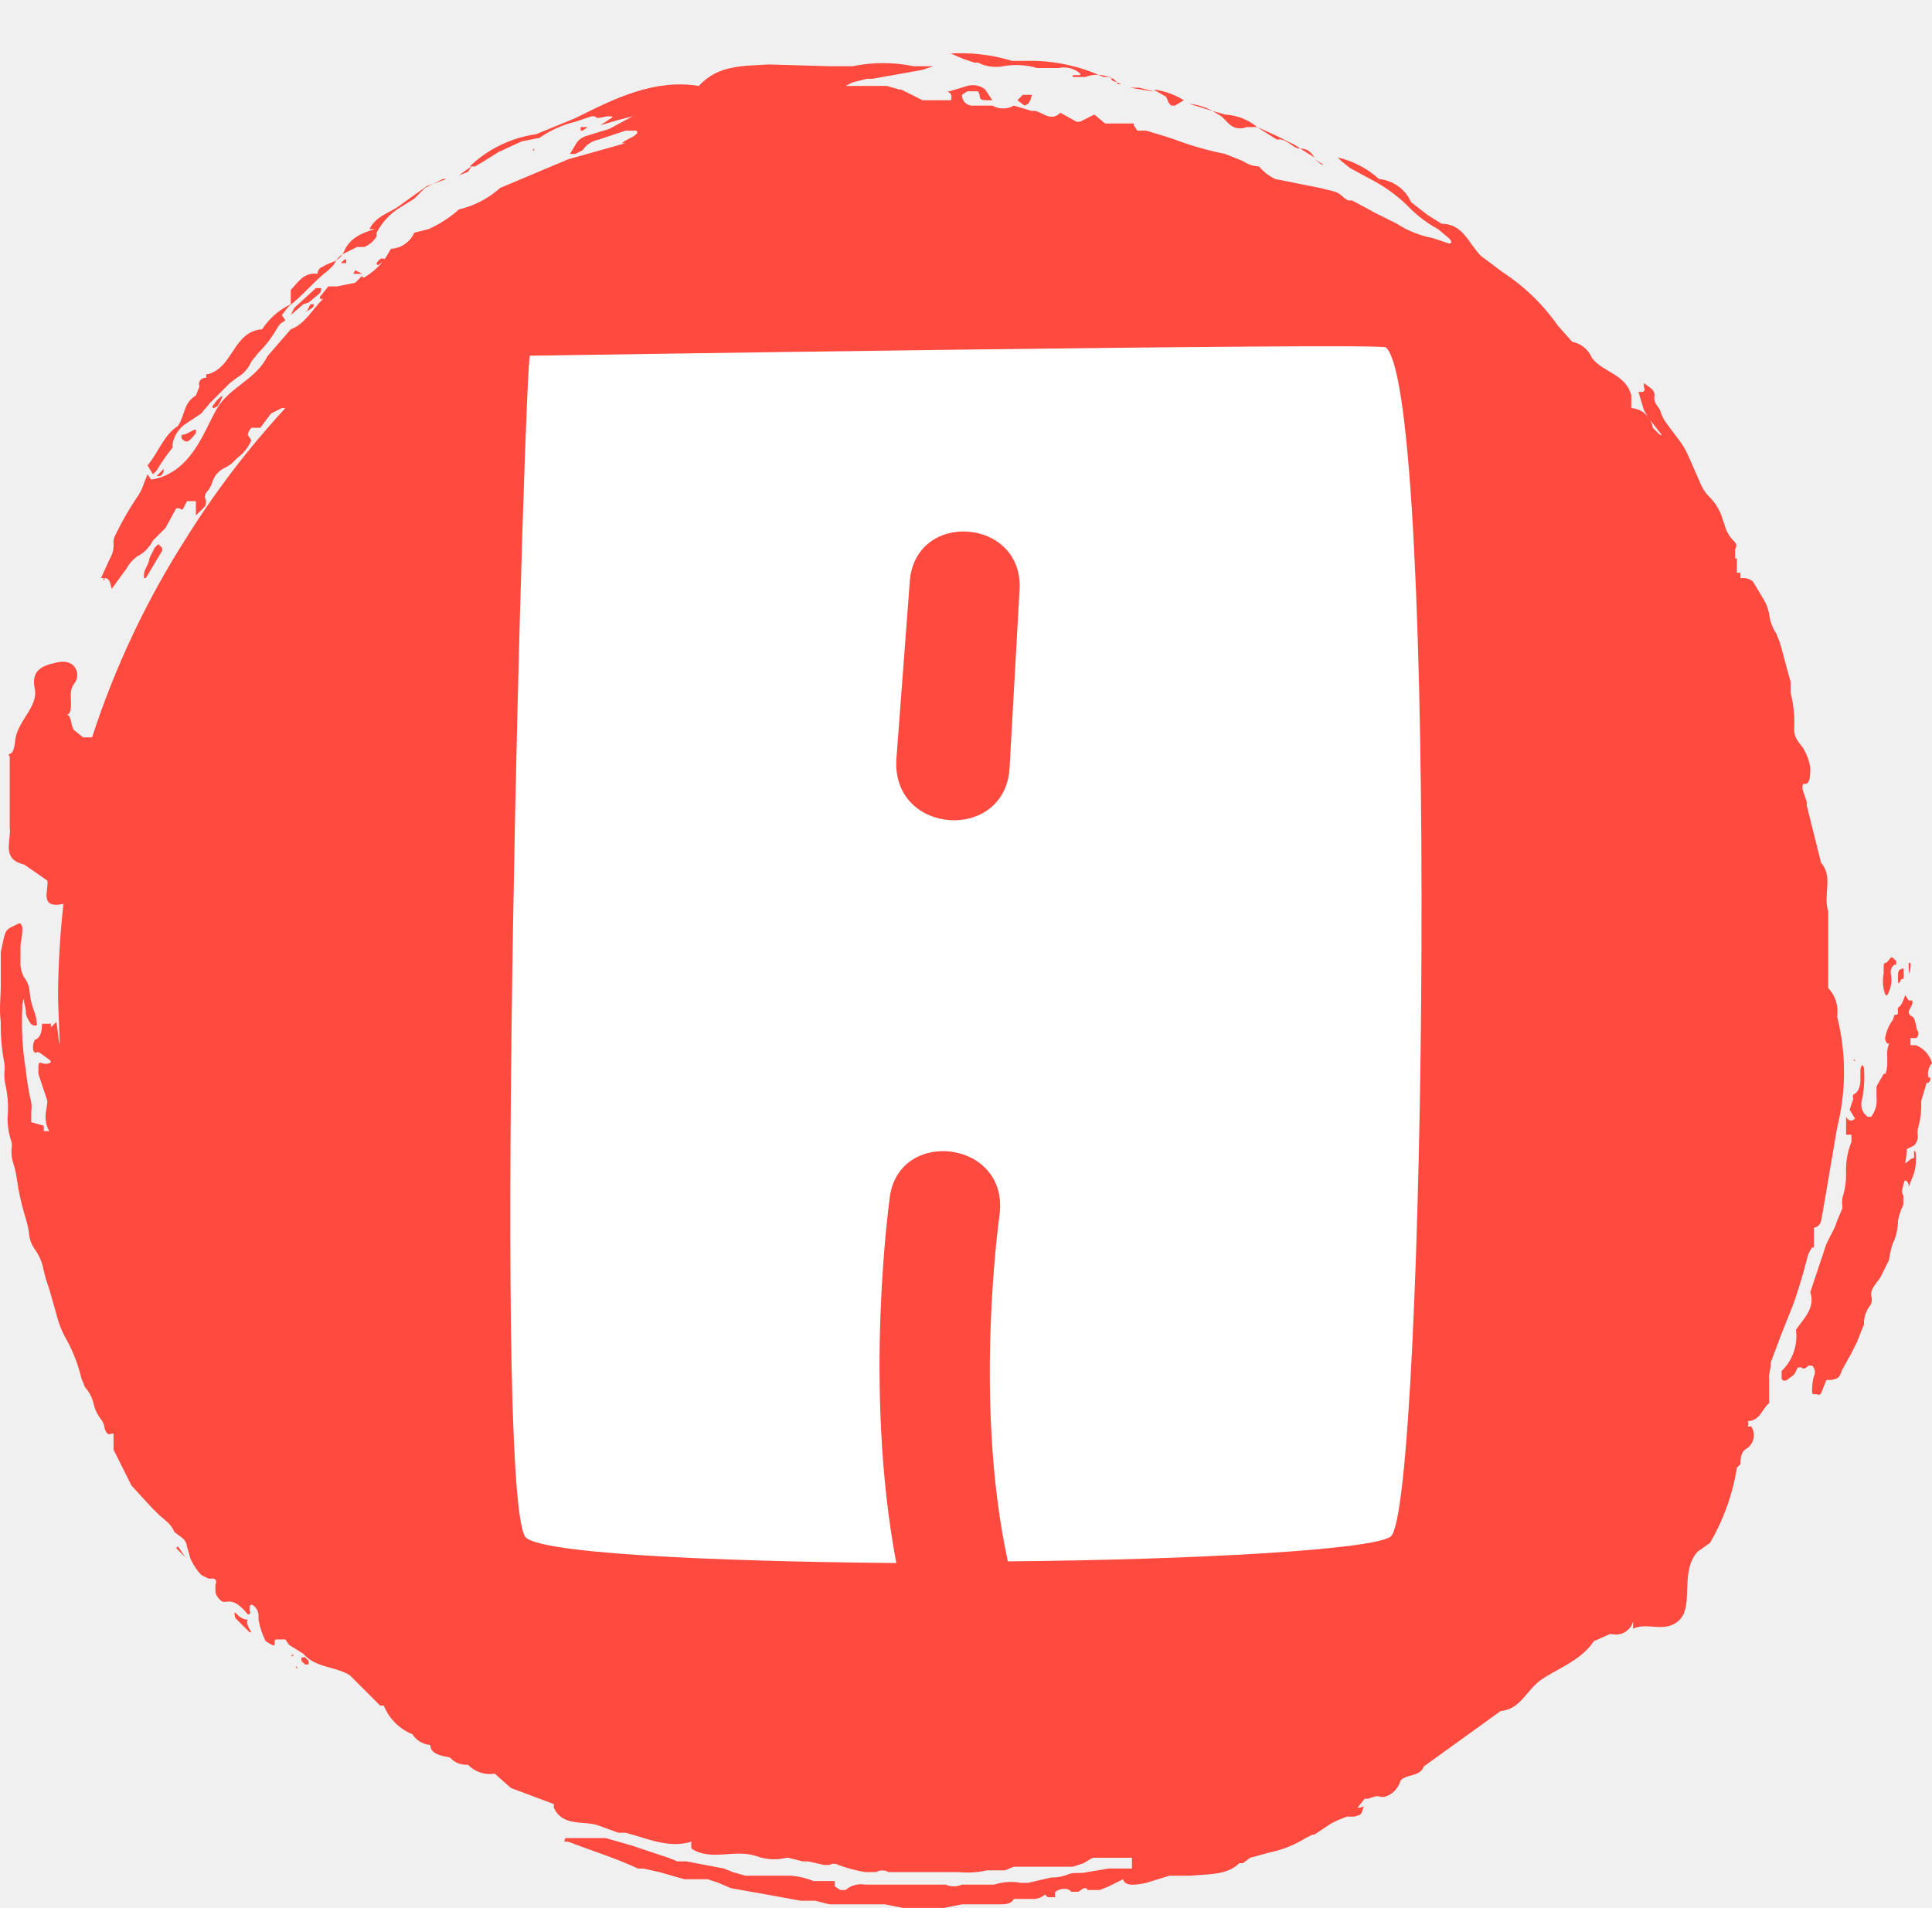
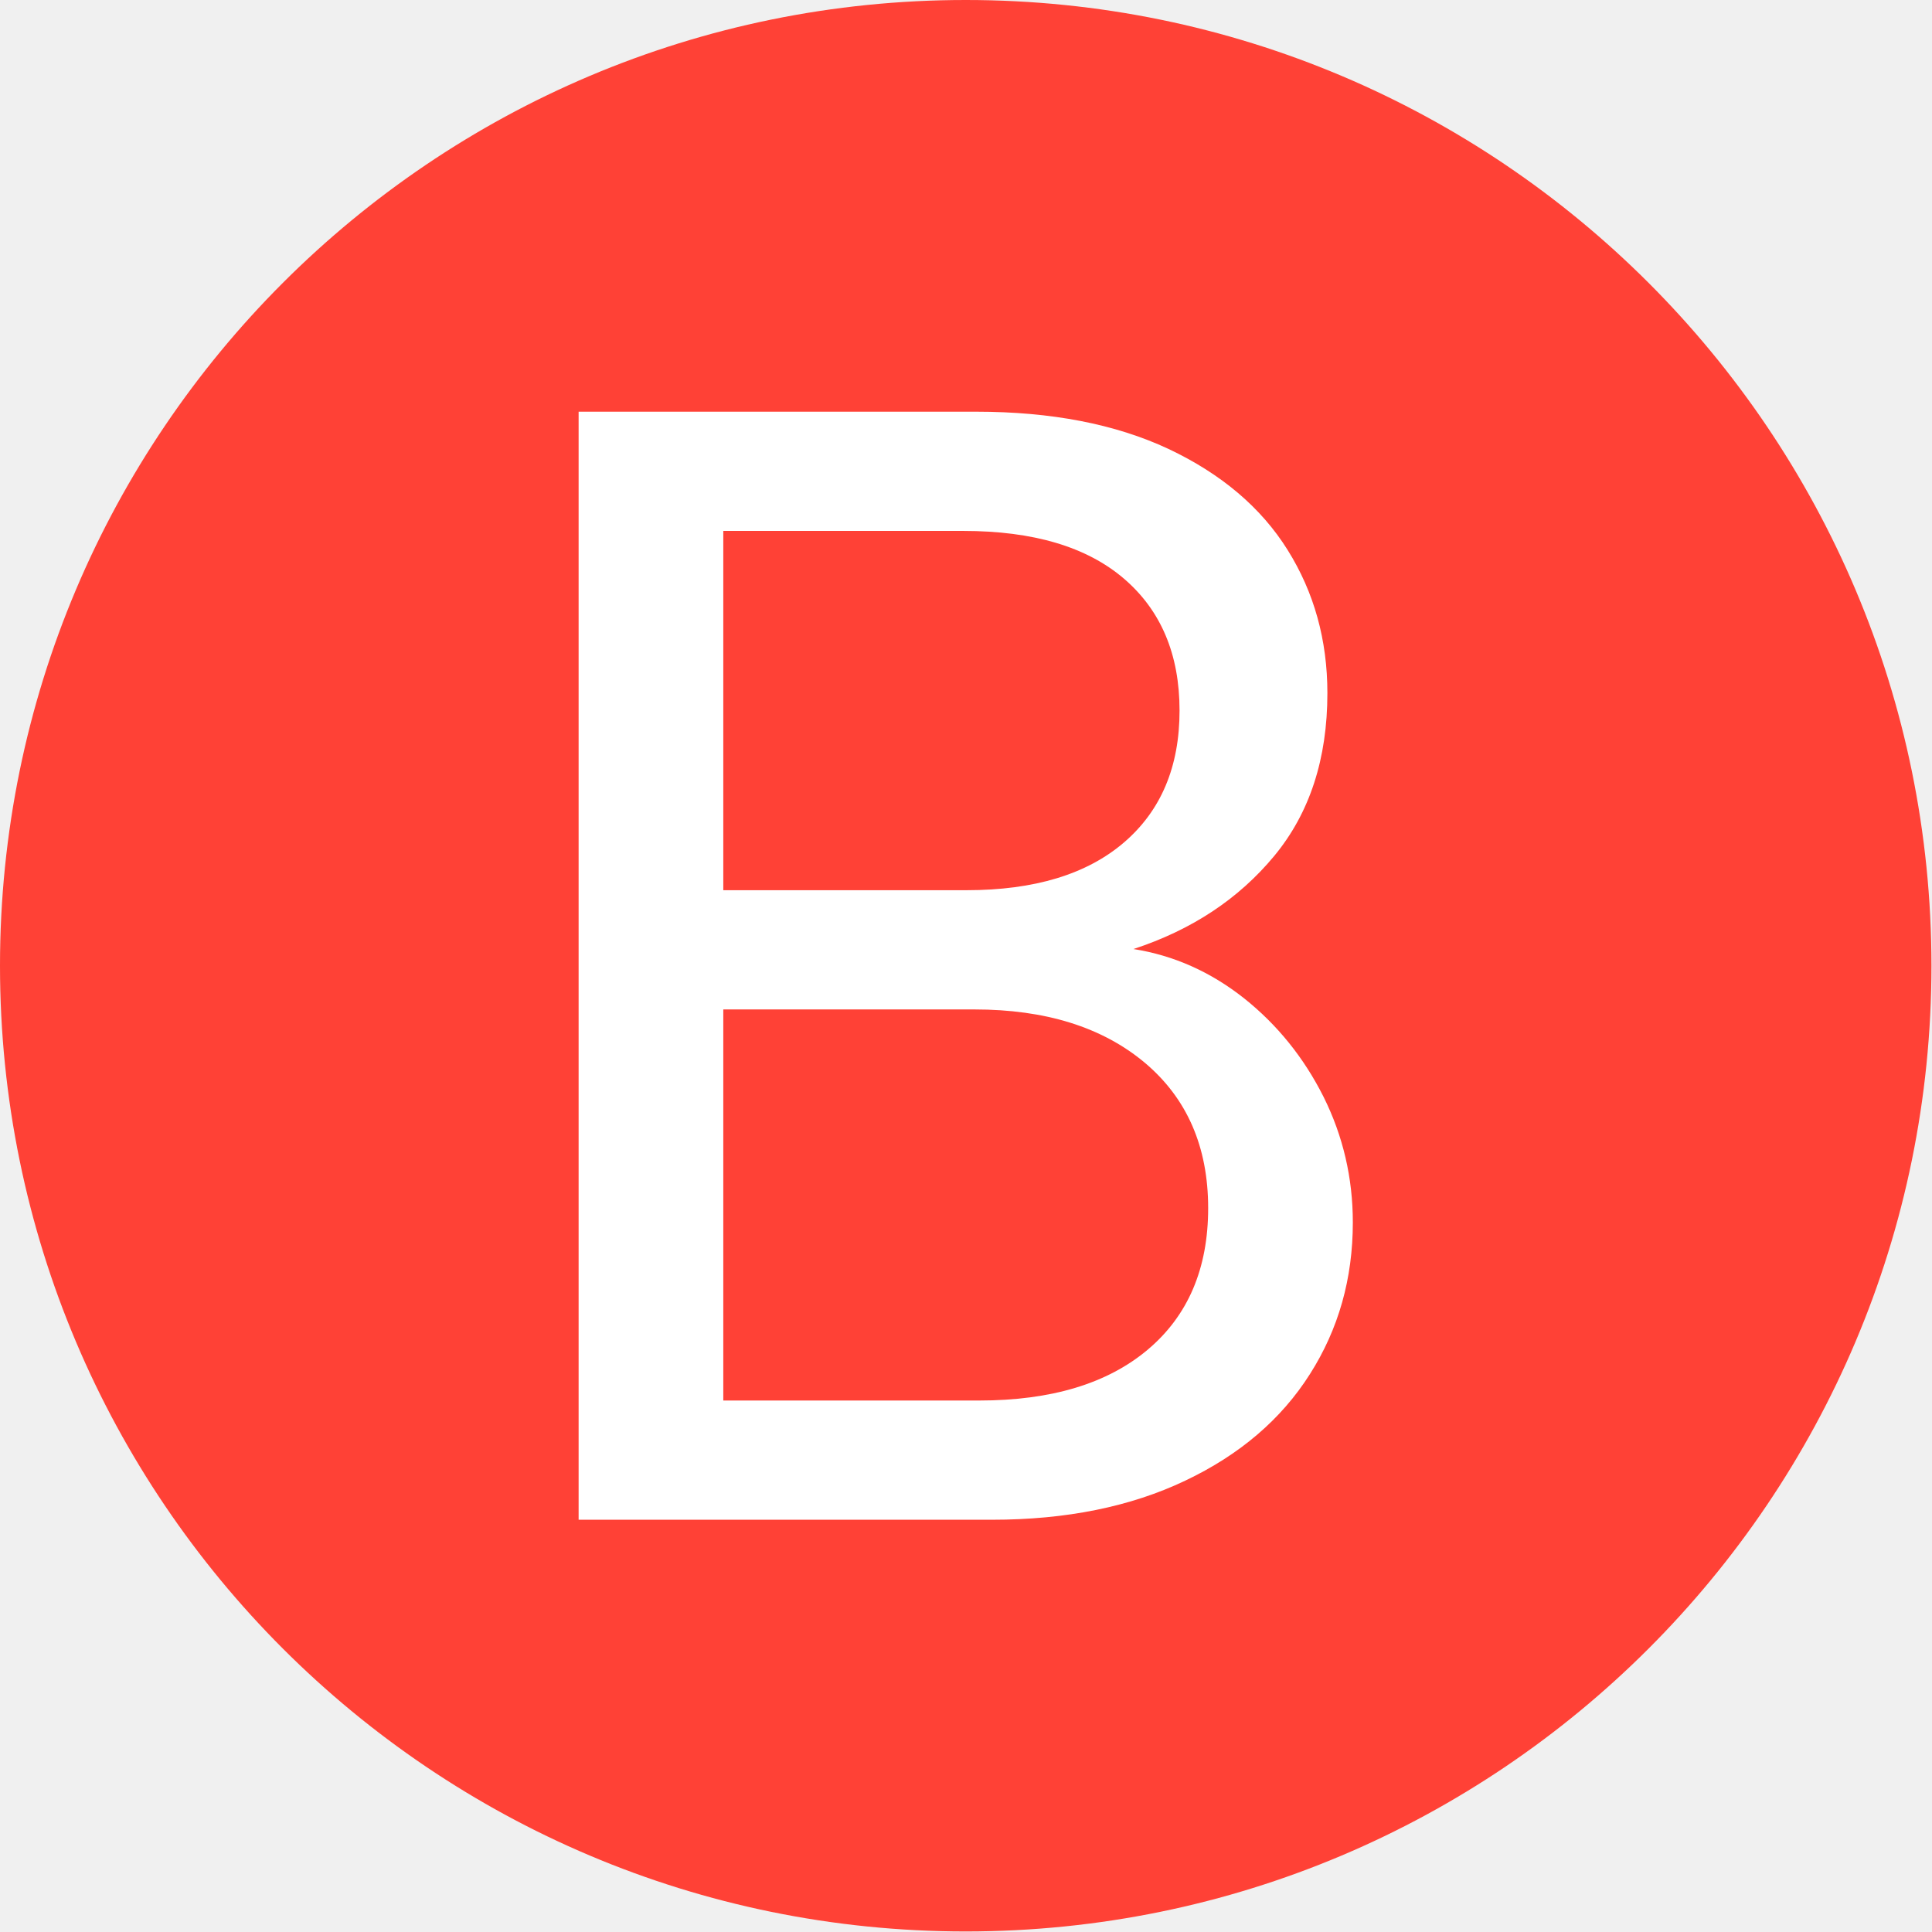
- <svg xmlns="http://www.w3.org/2000/svg" width="308.761" height="304.916" viewBox="0 0 106.008 104.687" class="css-1j8o68f" version="1.1" id="svg23">
-   <defs id="SvgjsDefs2684" />
-   <g id="SvgjsG2685" featurekey="rootContainer" transform="matrix(0.9820593,0,0,0.9820593,-0.05456052,0)" fill="#ff4a3f">
-     <g id="g17">
-       <path d="M19.8 15.3h.5l-.4-.2zm.5.1zm.8-.7c0 .1 0 .1.1.1l.4-.3c-.2-.1-.3-.1-.5.2zm.4-.2zm-4.1 2.3zm-.2.6l.3-.2c.1-.1.1-.2.1-.2h-.2l-.2.4c-.1-.1-.1 0 0 0zm2.2-2.9h-.1l-.2.2h.3zm-2.1 2.4l.6-.5c.1-.1.1-.2.1-.3h-.3l-1.2 1.1-.2.4.7-.6zm-1.1.8z" id="path3" />
-       <path d="M9.7 25v-.2a1.7 1.7 0 0 1 .7-1.1l.9-.6.5-.6.7-.7.4-.4.4-.3a1.9 1.9 0 0 0 .8-.9l.4-.5a5.9 5.9 0 0 0 1-1.3l.2-.3.3-.2-.2-.3.4-.5c.8-.6 1.4-1.4 2.2-2l.3-.3a1.4 1.4 0 0 1 .5-.6l.8-.4h.4a1.4 1.4 0 0 0 .7-.6V13a3.5 3.5 0 0 1 1.3-1.4l.8-.5.2-.2.4-.4 1-.5h.2l-1.1.4-1.4 1c-.6.5-1.4.6-1.8 1.4h.3c-.7.2-1.4.5-1.7 1.2s-.8.6-1.2.9a.4.4 0 0 0-.3.4c-.8-.1-1.1.5-1.5.9v.8a3.9 3.9 0 0 0-1.6 1.4c-1.6.1-1.6 2.1-3 2.5h-.1a.2.2 0 0 0 0 .2c-.3 0-.5.2-.4.5l-.2.5c-.7.4-.6 1.1-1 1.7-.8.5-1.1 1.5-1.7 2.2l.3.5.2-.2a11.6 11.6 0 0 1 .9-1.3zM53.9 3.3l.6.2h.2a2.2 2.2 0 0 0 1.4.2 4.1 4.1 0 0 1 1.9.1h1.2a1.4 1.4 0 0 1 1.2.3.1.1 0 0 1 0 .1H60a.1.1 0 0 0 0 .1h.7a1.8 1.8 0 0 1 1.3 0c.2 0 .1.1.2.2l.5.2h-.2c-.2-.4-.5-.4-.8-.4a9.7 9.7 0 0 0-4.3-.9h-.8A9.8 9.8 0 0 0 53 3h.2zm7.3 3.1zM50.3 4.7zm10.9 1.7h.2-.2zM19 14.7zm32.1-10zm17.6 2.2a.9.9 0 0 0 1 .2h.6a3.1 3.1 0 0 0-1.8-.7l-.7-.2.5.3zm-3.4-1.3c0 .1.1.2.2.3h.2l.5-.3a4.2 4.2 0 0 0-1.7-.6l.7.4zm7.4 2.7l.8.5c-.2-.3-.4-.5-.8-.5z" id="path5" />
-       <path d="M99 76.1l.6-1.6.6-1.5c.2-.5.6-1.8.8-2.6a1.7 1.7 0 0 1 .3-.7h.1v-1.1c.5-.1.4-.6.5-.9l.8-4.7a12.7 12.7 0 0 0 0-6.2 1.9 1.9 0 0 0-.5-1.6v-4.3c-.3-.9.3-1.9-.4-2.7L101 45a.4.4 0 0 0 0-.2l-.2-.6a.5.5 0 0 1 0-.4h.1c.3 0 .3-.5.3-.9a3 3 0 0 0-.4-1.1l-.3-.4a1.1 1.1 0 0 1-.2-.7 6.7 6.7 0 0 0-.2-2v-.6c-.2-.7-.4-1.5-.6-2.2l-.2-.5a2.5 2.5 0 0 1-.4-1.1 2.5 2.5 0 0 0-.3-.8l-.6-1a.8.8 0 0 0-.6-.2h-.1V32h-.2v-.8H97V31a.4.4 0 0 0 0-.1v-.2c.1-.2.1-.3-.1-.5a1.8 1.8 0 0 1-.4-.6l-.2-.6a2.9 2.9 0 0 0-.7-1.2 2.2 2.2 0 0 1-.5-.7l-.7-1.6a4.3 4.3 0 0 0-.6-1l-.6-.8a2.4 2.4 0 0 1-.4-.8l-.2-.3a.6.6 0 0 1-.1-.5.5.5 0 0 0-.2-.4l-.4-.3v.2c.1.2 0 .3-.1.3h-.2l.3 1 .3.5.7.9h-.1l-.2-.2-.2-.2a1.3 1.3 0 0 0-1.2-1.1v-.7c-.3-1.2-1.6-1.3-2.2-2.1a1.5 1.5 0 0 0-1.1-.9l-.8-.9a11.3 11.3 0 0 0-3.1-3l-.8-.6-.4-.3c-.7-.7-1-1.8-2.2-1.8l-.8-.5-.9-.7a2.2 2.2 0 0 0-1.8-1.3 5.1 5.1 0 0 0-2.3-1.2l.2.2.5.4 1.3.7a8.5 8.5 0 0 1 2.1 1.6 6.8 6.8 0 0 0 1.5 1.1l.6.5c.1.1.2.2.1.3H81l-.9-.3a5.6 5.6 0 0 1-2-.8l-1.2-.6-1.3-.7h-.2c-.3-.1-.4-.4-.8-.5l-.8-.2-2.5-.5a2.6 2.6 0 0 1-.9-.7 1.7 1.7 0 0 1-.9-.3l-1-.4a18.1 18.1 0 0 1-2.8-.8l-.6-.2-1-.3h-.5l-.2-.3v-.1h-1.6l-.6-.5-.4.2-.4.2h-.2l-.9-.5c-.6.6-1.1-.2-1.6-.1l-1-.3a1.2 1.2 0 0 1-1.2 0h-1.2a.6.6 0 0 1-.5-.6l.3-.2h.6a.7.7 0 0 1 .1.3c0 .2.2.2.5.2h.2l-.4-.6a1.1 1.1 0 0 0-1-.2l-1 .3H53c.3.2.2.3.2.5h-1.6l-.4-.2-.8-.4h-.1l-.7-.2h-2.3l.4-.2.8-.2h.3l1.7-.3 1.1-.2.6-.2h-1.1a8.4 8.4 0 0 0-3.4 0h-1.3L43 3.6c-1.4.1-2.8 0-3.9 1.2-2.5-.4-4.7.7-6.9 1.8l-2.2.9a6.7 6.7 0 0 0-3.7 1.8h.3l.5-.3.8-.5 1.3-.6 1-.2a6 6 0 0 1 2-.9l.9-.3h.2c.1.2.5 0 .7 0h.2c.1 0 .1.1 0 .1l-.6.4 1-.3.8-.2-1.3.7-1.3.4a1 1 0 0 0-.6.5l-.3.5h.3l.4-.2a1.4 1.4 0 0 1 .9-.6l1.5-.5h.5a.1.1 0 0 1 .1.2c-.2.2-.6.3-.8.5h.2l-3.2.9-3.8 1.6a5.2 5.2 0 0 1-2.3 1.2 6.6 6.6 0 0 1-1.7 1.1l-.8.2a1.5 1.5 0 0 1-1.3.9l-.3.5a3.7 3.7 0 0 1-1.2 1.1h-.1v-.1l-.2.2-.2.2-1 .2h-.5l-.4.5c-.1.1-.1.2 0 .2h.1c-.6.6-1 1.4-1.8 1.7L15 19.9c-.6 1.2-1.8 1.6-2.6 2.6s-1.4 3.9-3.9 4.3l-.2-.3-.2.5a2.7 2.7 0 0 1-.4.8 16.9 16.9 0 0 0-1.2 2.1.8.8 0 0 0-.1.5 1.4 1.4 0 0 1-.2.8l-.5 1.1h.2c.3 0 .3.3.4.6l.8-1.1a2.2 2.2 0 0 1 .6-.7 2 2 0 0 0 .9-.9l.3-.3.4-.4.6-1.1h.2c.1.1.1.1.2 0l.2-.4h.5v.8l.5-.5a.5.5 0 0 0 0-.5.4.4 0 0 1 .1-.3 1.5 1.5 0 0 0 .3-.5 1.3 1.3 0 0 1 .8-.9l.3-.2.3-.3a2.4 2.4 0 0 0 .8-1l-.2-.3c0-.1.1-.3.2-.4h.5l.6-.8.6-.3h.2a48.8 48.8 0 0 0-5.5 7.2h-.1.1a48.4 48.4 0 0 0-5.3 11.2h-.5l-.5-.4c-.2-.2-.1-.7-.4-.9h.1c.3-.5-.1-1.2.3-1.7s.1-1.4-.9-1.2-1.5.5-1.3 1.5-1 1.8-1.1 2.9-.5.5-.3.9v3.9c.1.8-.5 1.8.8 2.1l1.3.9c.1.5-.5 1.6.9 1.3a49.2 49.2 0 0 0-.3 5c0 1.1.1 2.2.1 3.3v-.4c-.1-.4-.1-.8-.2-1.3l-.3.3v-.2h-.5c0 .5-.1.8-.4.9a.9.9 0 0 0-.1.5c0 .1.1.3.2.2s.4.2.7.4-.2.3-.4.2-.2.1-.2.3v.3l.5 1.5c0 .3-.1.6-.1.9a1.7 1.7 0 0 0 .2.8h-.3v-.3l-.7-.2v-.6a1.5 1.5 0 0 0 0-.5 14.6 14.6 0 0 1-.3-1.8 16.6 16.6 0 0 1-.2-3.5.9.9 0 0 1 .1-.5v.2a2.9 2.9 0 0 1 .1.5.8.8 0 0 0 .1.4c.1.2.2.4.4.4s.1-.1.1-.2a2.1 2.1 0 0 0-.1-.5 4.2 4.2 0 0 1-.3-1.3 1.5 1.5 0 0 0-.3-.7 1.6 1.6 0 0 1-.2-.9v-.8c0-.3.1-.6.1-.9a.5.5 0 0 0-.1-.4h-.1c-.8.4-.7.2-1 1.6V55c0 .7-.1 1.4 0 2.1a10.8 10.8 0 0 0 .2 2.3 1.8 1.8 0 0 1 0 .5 3.1 3.1 0 0 0 .1.9 5.9 5.9 0 0 1 .1 1.3 3.9 3.9 0 0 0 .2 1.7 1.2 1.2 0 0 1 0 .4 2.1 2.1 0 0 0 .1.8 4.9 4.9 0 0 1 .2.9 14 14 0 0 0 .5 2.2 5 5 0 0 1 .2 1 1.7 1.7 0 0 0 .3.7 2.9 2.9 0 0 1 .5 1.2 8.5 8.5 0 0 0 .3 1l.4 1.4a5.4 5.4 0 0 0 .6 1.5 8.5 8.5 0 0 1 .8 2.1l.2.5a2.1 2.1 0 0 1 .5 1 2.1 2.1 0 0 0 .4.8 1 1 0 0 1 .2.5c.1.3.2.4.4.3h.1v.9l.5 1 .5 1 1.1 1.2.4.4c.3.3.7.5.9 1l.4.3a.7.7 0 0 1 .3.5l.2.7a3.3 3.3 0 0 0 .6.9l.4.2h.3a.2.2 0 0 1 .1.3 2.5 2.5 0 0 0 0 .5.9.9 0 0 0 .4.5h.2c.4-.1.8.2 1.2.7h.1c0-.1.1-.1 0-.2v-.2c0-.1.1-.2.2-.1a.7.7 0 0 1 .3.6v.2a4.3 4.3 0 0 0 .4 1.2c.5.3.5.3.5.1s0-.2.2-.2h.4l.2.3.8.5c.7.8 1.8.7 2.6 1.2l1.7 1.7h.2a2.9 2.9 0 0 0 1.6 1.6 1.3 1.3 0 0 0 1 .6c0 .5.6.6 1.1.7a1.2 1.2 0 0 0 .8.4h.2a1.7 1.7 0 0 0 1.5.5l.9.8 2.4.9v.2c.5 1.1 1.7.7 2.5 1l1.1.4h.4c1.2.3 2.4.9 3.7.5a.7.7 0 0 0 0 .4c1.1.7 2.4 0 3.6.4a2.9 2.9 0 0 0 1.7.1h.1l.8.2h.3l.9.2h.3a.5.5 0 0 1 .5 0 7.9 7.9 0 0 0 1.5.4h.6a.7.7 0 0 1 .7 0h3.9a5 5 0 0 0 1.6-.1h1l.5-.2H60l.6-.2.5-.3h2.2v.6H62l-1.2.2c-.4.1-.7 0-1 .1a2.4 2.4 0 0 1-1 .2l-1.3.3h-.4a3.1 3.1 0 0 0-1.5.1h-1.8a1.1 1.1 0 0 1-.9 0h-4.5a1.3 1.3 0 0 0-1.1.3H47l-.3-.2v-.3h-1.2a4.1 4.1 0 0 0-1.3-.3h-2.5l-.7-.2-.5-.2-2.1-.4h-.5l-.5-.2-2.1-.7-1.4-.4h-2.2c-.1 0-.1.1-.1.2h.2c1.3.5 2.6.9 3.9 1.5h.3l.9.2 1.4.4h1.3l.6.2.7.3 1.7.3 1.1.2 1.1.2h.8l.8.2h3.1l1 .2h2.3l1-.2H56c.4 0 .6-.1.7-.3h1a1 1 0 0 0 .8-.3c-.1.1 0 .1.1.2h.4v-.2c0-.1 0-.1.2-.2s.6-.1.7.1h.4l.3-.2c.2 0 .2 0 .2.1h.7l.5-.2.8-.4c.1.3.4.4 1.3.2l1.3-.4h1.2c.9-.1 2 0 2.7-.7h.2l.4-.3 1.1-.3a6.1 6.1 0 0 0 2-.8l.4-.2h.1l.9-.6.4-.2.5-.2h.4c.4-.1.4-.1.5-.4s0-.1-.2-.1h-.1l.4-.5h.2c.3-.1.5-.2.7-.1h.2a1.3 1.3 0 0 0 .9-.9c.3-.4 1.1-.2 1.3-.8l4.3-3.1c1.1-.1 1.4-1.1 2.2-1.7s2.3-1.1 3-2.2l.9-.4h.1a1 1 0 0 0 1.2-.7v.4c.8-.4 1.8.3 2.6-.5s0-2.7 1-3.8l.7-.5a12.1 12.1 0 0 0 1.5-4.2l.2-.2c0-.3 0-.7.4-.9a.9.9 0 0 0 .2-1.2h-.2a.3.3 0 0 0 0-.3c.7 0 .8-.7 1.2-1V77a.5.5 0 0 1 0-.2 3.8 3.8 0 0 0 .1-.7zM5.9 32.2z" id="path7" />
-       <path d="M26.4 9.3l-.3.2-.4.3.5-.2zm6.1-2h.1l.3-.2h-.4zm-2.6 1l-.1.1h.1v-.1zm-1.5 1.4zm1.3-.2zm-6.3 3.1zM9.2 26.2l-.4.4H9a.4.4 0 0 0 .2-.4zm3-3.5a2.1 2.1 0 0 0 .3-.6 1.5 1.5 0 0 0-.5.5c-.1.1-.1.2 0 .2zM11 24.2V24c-.2 0-.5.3-.8.3v.2c.3.3.4.2.8-.3zm3 66.2zM73.9 9.2h.1l-.5-.3zm-2.5-1.4c.5-.1.8.4 1.2.5h.1l-.3-.2-1-.5-1.1-.5.3.2zM52.8 3.1zm11.7 2h-.1l-1.2-.2h.5zm2 .7l1.3.4a3.3 3.3 0 0 0-1.3-.4zm-9 0a1 1 0 0 0 .2-.5h-.5l-.3.3.4.3zm9 1.6zM49.9 4.2zm2.9.7zM48.5 4zm13.8 2.1a.5.5 0 0 0 0 .1zm44.8 52.3h-.3V58h.3c.1 0 .2-.3.1-.4s-.1-.7-.3-.8a.3.3 0 0 1-.2-.3l.2-.4a.4.4 0 0 0 0-.2h-.2l-.2-.3c-.1.3-.2.6-.4.7a.5.5 0 0 0 0 .2c0 .1 0 .2-.1.2h-.1a1.1 1.1 0 0 1-.1.3 2.3 2.3 0 0 0-.4.9.4.4 0 0 0 .1.4h.1a1.7 1.7 0 0 0-.1.8v.4a1.8 1.8 0 0 1-.1.5h-.1l-.4.7v.6a1.5 1.5 0 0 1-.3 1.1h-.2l-.2-.2a.9.9 0 0 1-.1-.8 6.5 6.5 0 0 0 .1-1.7c0-.1-.1-.2-.1-.2a.5.5 0 0 0-.1.3v.6c0 .2-.1.6-.3.7s-.1.2-.1.3l-.2.6.3.5c-.2.2-.4.1-.5-.1v1h.3v.4a4.2 4.2 0 0 0-.3 1.4 3.3 3.3 0 0 0 0 .4 4 4 0 0 1-.2 1.3 2 2 0 0 0 0 .6l-.3.7a3.2 3.2 0 0 1-.3.7l-.3.6-.9 2.7c.3.9-.4 1.5-.8 2.1a2.7 2.7 0 0 1-.8 2.3v.4c0 .1.1.2.3.1l.4-.3.2-.4h.2c.1.1.2.1.4-.1h.2a.5.5 0 0 1 .1.6 2.9 2.9 0 0 0-.1.8c0 .1 0 .2.1.2h.2c.1.1.2 0 .3-.3l.2-.5h.3c.4-.1.4-.1.6-.6l.5-.9.3-.6.4-1a1.6 1.6 0 0 1 .3-1 .6.6 0 0 0 .1-.6c0-.2 0-.3.2-.6l.3-.4.5-1a4.7 4.7 0 0 1 .2-.9 3 3 0 0 0 .3-1.3 3.8 3.8 0 0 1 .3-.9v-.5c-.1-.2-.1-.2 0-.6s.1-.2.2-.2a.4.4 0 0 1 .1.3l.2-.5a2.3 2.3 0 0 0 .2-.9v-.3c0-.1 0-.3-.1-.3v.4c-.2 0-.3.2-.5.3a6.4 6.4 0 0 0 .1-.8l.4-.2a.7.7 0 0 0 .2-.6 1.4 1.4 0 0 1 0-.3 4.8 4.8 0 0 0 .2-1.4v-.2l.3-1h.1a.3.3 0 0 0 .1-.3h-.1a.9.9 0 0 1 .2-.8 1.5 1.5 0 0 0-.9-1zm-1.2 7.8zm-.2-9.9zm0 0zM9.1 30.8a.3.3 0 0 0 0-.2l-.2-.2-.2.2-.3.6c0 .3-.3.6-.3.9v.2h.1zm96.3 24.8h.1a1.7 1.7 0 0 0 .2-1.2.5.5 0 0 1 .2-.5h.1v-.2l-.2-.2h-.1c-.1.1-.2.3-.3.3s-.1.1-.1.3v.3a2.2 2.2 0 0 0 .1 1.2zM13.2 90.1c-.1 0 0 .2 0 .3l.8.8h.1c-.2-.3-.3-.6-.2-.7a.9.9 0 0 1-.5-.2zm.8.3zm92.3-35.7h.1a2 2 0 0 0 0-.6c-.3.1-.3.1-.3.6s.1.1.2 0z" id="path9" />
-       <path d="M106.7 62a.6.6 0 0 0 .1-.5c0-.1-.1-.2-.1-.1h-.2v.2c0 .4.1.5.2.4zm.1-8.2h-.1v.6a1 1 0 0 0 .1-.6zM17.1 92.6h-.2v.2l.2.2h.2v-.2zm86.6-33.3c0-.1 0-.1-.1-.1zM9.9 86.5l.5.5-.4-.6z" id="path11" />
-       <circle cx="10.5" cy="87.1" transform="rotate(-24.8 10.4 87.159)" id="circle13" />
-       <path d="M9.7 30.1h-.1v.2-.2h.1zm83.2-6.6l-.2-.3h-.1zm-14.7 77.1zM5.9 32.2zm-.1.2a.3.3 0 0 0 .1-.2v.2zm1.9-4.9zM61.5 2.4zm42.8 58.2v.1-.1zM16.4 92.5h-.1c.1.1.2 0 .1-.1zm.2.7h.1l-.1-.1v.1zm73.9-71.3zm15.2 34.4zM14.6 91.7zm92.1-37zm-.8 11.4zM34.6 0z" id="path15" />
-     </g>
-   </g>
-   <g id="SvgjsG2686" featurekey="nameFeature-0" transform="matrix(2.284354,0,0,2.284354,27.98006,-5.60952)" fill="#ffffff">
-     <path d="M9.6 16.48 l-0.32 4.24 c-0.08 1.8 2.6 1.96 2.72 0.2 l0.24 -4.28 c0.12 -1.76 -2.56 -1.96 -2.64 -0.16 z M0.48 11 l0 0 c0.04 0 20.48 -0.32 20.56 -0.2 c1.28 1.12 0.96 27.8 0.12 28.56 c-0.4 0.32 -4.64 0.56 -9.2 0.6 c-0.84 -3.84 -0.2 -8.32 -0.2 -8.32 c0.24 -1.8 -2.44 -2.12 -2.64 -0.4 c0 0.04 -0.64 4.52 0.16 8.76 c-4.56 -0.04 -8.68 -0.24 -8.92 -0.64 c-0.8 -1.44 0 -28.28 0.12 -28.36 z" id="path20" />
+ <svg xmlns="http://www.w3.org/2000/svg" version="1.1" width="1500" height="1500" viewBox="0 0 1500 1500">
+   <g transform="matrix(1,0,0,1,-0.2133234,-0.2133234)">
+     <svg viewBox="0 0 334 334" data-background-color="#ffffff" preserveAspectRatio="xMidYMid meet" height="1500" width="1500">
+       <g id="tight-bounds" transform="matrix(1,0,0,1,0.0475,0.0475)">
+         <svg viewBox="0 0 333.905 333.905" height="333.905" width="333.905">
+           <g>
+             <svg />
+           </g>
+           <g>
+             <svg viewBox="0 0 333.905 333.905" height="333.905" width="333.905">
+               <g>
+                 <path d="M0 166.952c0-92.205 74.747-166.952 166.952-166.952 92.205 0 166.952 74.747 166.953 166.952 0 92.205-74.747 166.952-166.953 166.953-92.205 0-166.952-74.747-166.952-166.953zM166.952 316.63c82.665 0 149.677-67.013 149.678-149.678 0-82.665-67.013-149.677-149.678-149.677-82.665 0-149.677 67.013-149.677 149.677 0 82.665 67.013 149.677 149.677 149.678z" data-fill-palette-color="tertiary" fill="#ff4136" stroke="transparent" />
+                 <ellipse rx="160.274" ry="160.274" cx="166.952" cy="166.952" fill="#ff4136" stroke="transparent" stroke-width="0" fill-opacity="1" data-fill-palette-color="tertiary" />
+               </g>
+               <g transform="matrix(1,0,0,1,100.0305,71.17305)">
+                 <svg viewBox="0 0 133.844 191.558" height="191.558" width="133.844">
+                   <g>
+                     <svg viewBox="0 0 133.844 191.558" height="191.558" width="133.844">
+                       <g>
+                         <svg viewBox="0 0 133.844 191.558" height="191.558" width="133.844">
+                           <g>
+                             <svg viewBox="0 0 133.844 191.558" height="191.558" width="133.844">
+                               <g id="textblocktransform">
+                                 <svg viewBox="0 0 133.844 191.558" height="191.558" width="133.844" id="textblock">
+                                   <g>
+                                     <svg viewBox="0 0 133.844 191.558" height="191.558" width="133.844">
+                                       <g transform="matrix(1,0,0,1,0,0)">
+                                         <svg width="133.844" viewBox="3.85 -34.85 24.35 34.85" height="191.558" data-palette-color="#ffffff">
+                                           <path d="M21.3-17.95Q23.2-17.65 24.78-16.4 26.35-15.15 27.28-13.3 28.2-11.45 28.2-9.35L28.2-9.35Q28.2-6.7 26.85-4.58 25.5-2.45 22.93-1.23 20.35 0 16.85 0L16.85 0 3.85 0 3.85-34.85 16.35-34.85Q19.9-34.85 22.4-33.68 24.9-32.5 26.15-30.5 27.4-28.5 27.4-26L27.4-26Q27.4-22.9 25.73-20.88 24.05-18.85 21.3-17.95L21.3-17.95ZM8.4-31.1L8.4-19.8 16.05-19.8Q19.25-19.8 21-21.3 22.75-22.8 22.75-25.45L22.75-25.45Q22.75-28.1 21-29.6 19.25-31.1 15.95-31.1L15.95-31.1 8.4-31.1ZM16.45-3.75Q19.85-3.75 21.75-5.35 23.65-6.95 23.65-9.8L23.65-9.8Q23.65-12.7 21.65-14.38 19.65-16.05 16.3-16.05L16.3-16.05 8.4-16.05 8.4-3.75 16.45-3.75Z" opacity="1" transform="matrix(1,0,0,1,0,0)" fill="#ffffff" class="wordmark-text-0" data-fill-palette-color="quaternary" id="text-0" />
+                                         </svg>
+                                       </g>
+                                     </svg>
+                                   </g>
+                                 </svg>
+                               </g>
+                             </svg>
+                           </g>
+                           <g />
+                         </svg>
+                       </g>
+                     </svg>
+                   </g>
+                 </svg>
+               </g>
+             </svg>
+           </g>
+           <defs />
+         </svg>
+         <rect width="333.905" height="333.905" fill="none" stroke="none" visibility="hidden" />
+       </g>
+     </svg>
  </g>
</svg>
